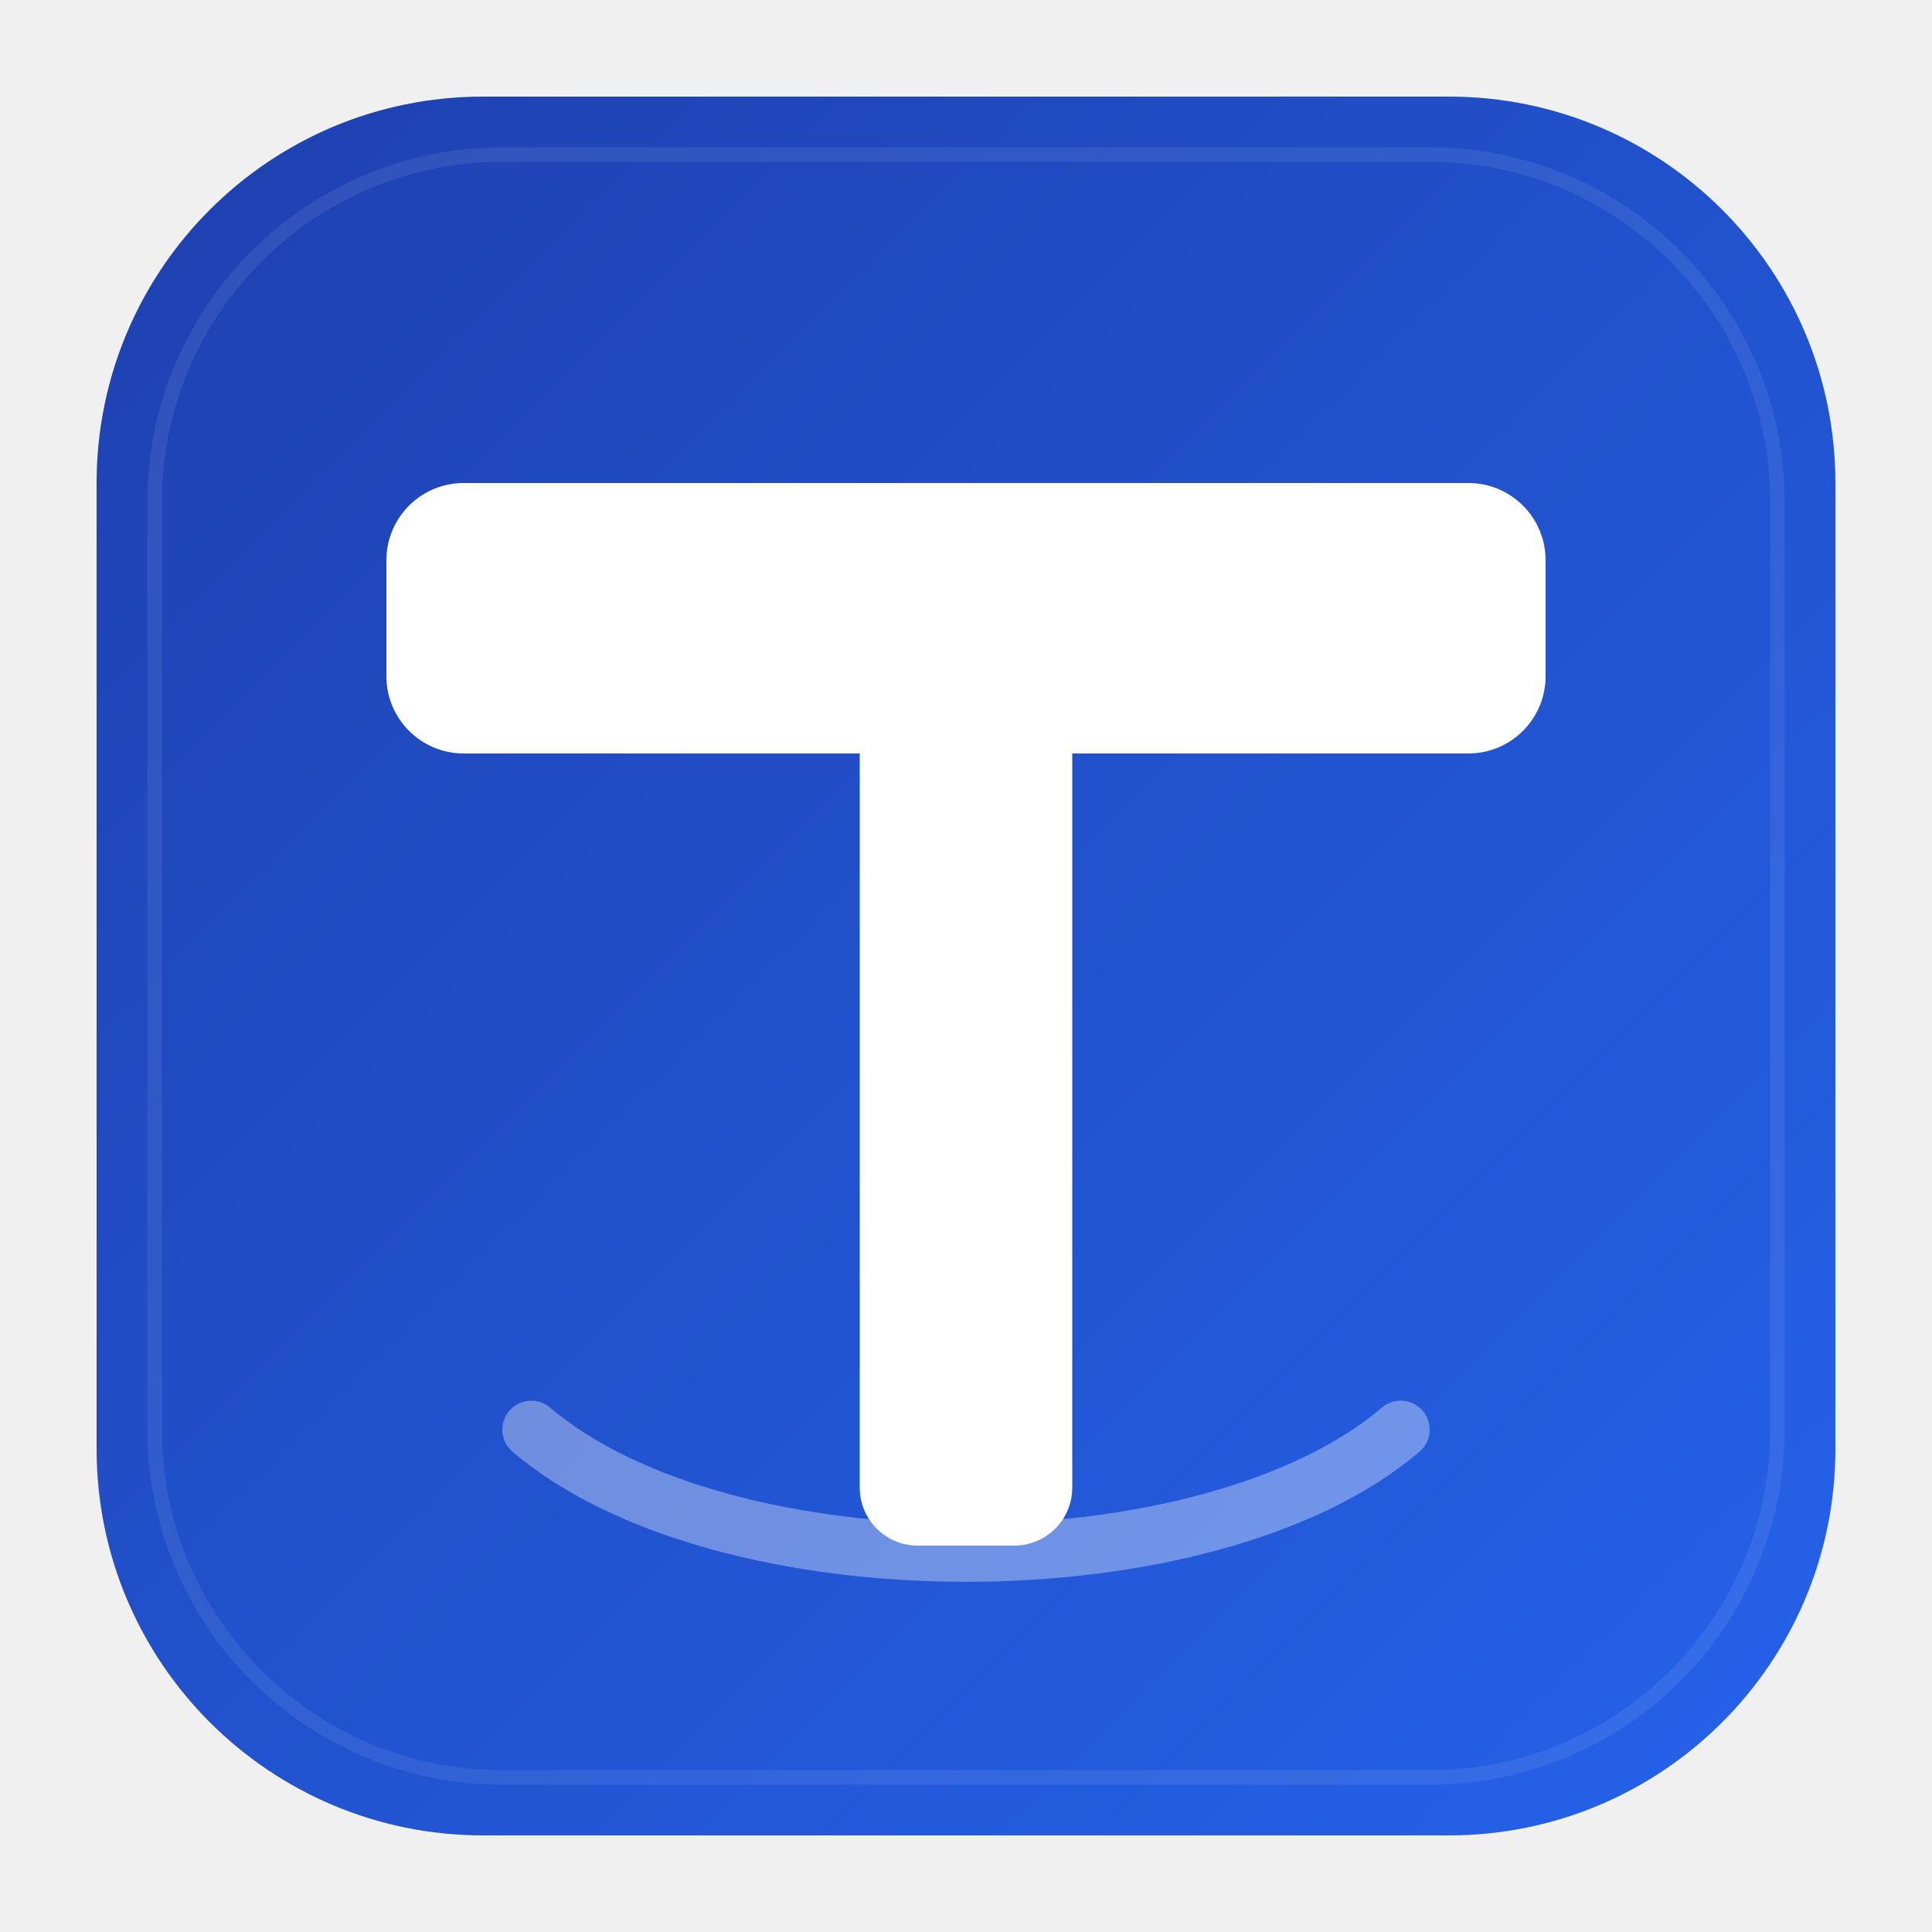
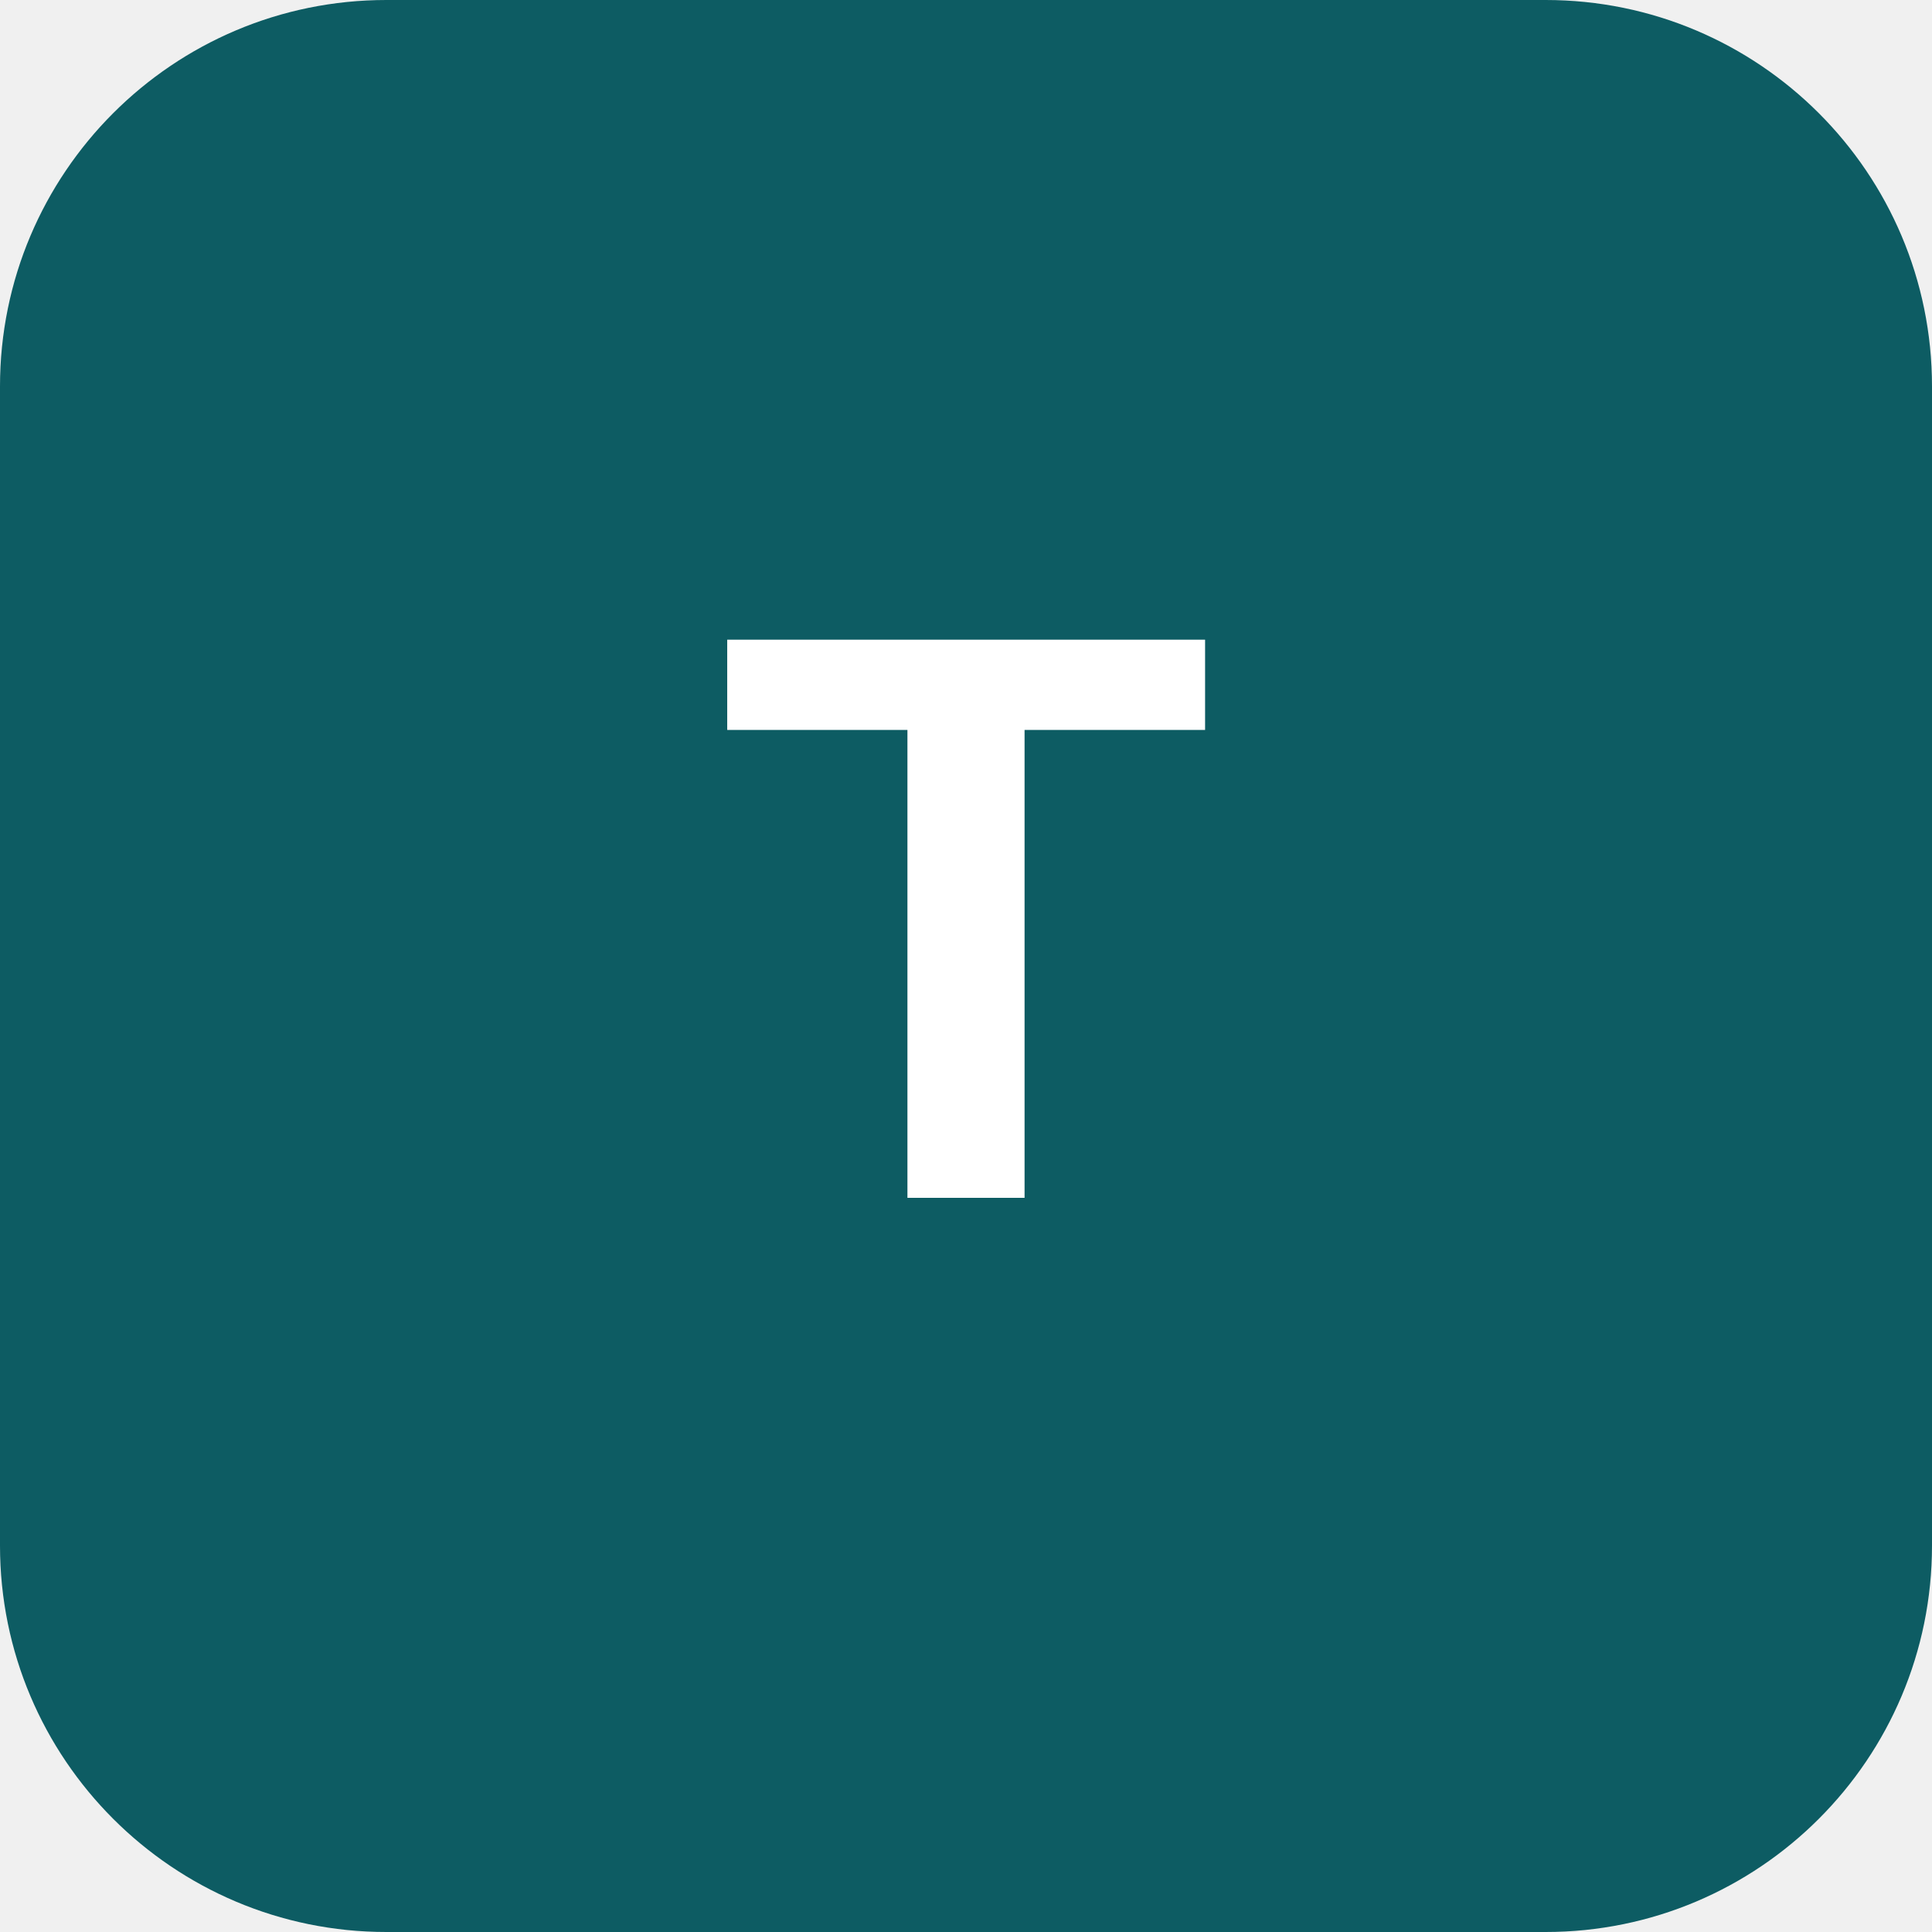
- <svg xmlns="http://www.w3.org/2000/svg" viewBox="0 0 200 200">
-   <defs>
-     <linearGradient id="bg" x1="0%" y1="0%" x2="100%" y2="100%">
-       <stop offset="0%" stop-color="#1E40AF" />
-       <stop offset="100%" stop-color="#2563EB" />
-     </linearGradient>
-     <linearGradient id="bgHover" x1="0%" y1="0%" x2="100%" y2="100%">
-       <stop offset="0%" stop-color="#1E3A8A" />
-       <stop offset="100%" stop-color="#1D4ED8" />
-     </linearGradient>
-     <style>
-       @keyframes traitPulse {
-         0%, 100% { transform: scaleY(1); }
-         50% { transform: scaleY(1.05); }
-       }
-       @keyframes traitSlide {
-         0% { stroke-dashoffset: 200; }
-         100% { stroke-dashoffset: 0; }
-       }
-       .trait-line { animation: traitSlide 1.5s ease-out forwards; }
-       .trait-bar { animation: traitPulse 3s ease-in-out infinite; transform-origin: center; }
-     </style>
-   </defs>
-   <rect x="10" y="10" width="180" height="180" rx="40" fill="url(#bg)" />
-   <rect x="16" y="16" width="168" height="168" rx="36" fill="none" stroke="rgba(255,255,255,0.08)" stroke-width="1.5" />
-   <rect x="89" y="50" width="22" height="110" rx="6" fill="white" />
-   <rect x="40" y="50" width="120" height="28" rx="8" fill="white" class="trait-bar" />
-   <path d="M55 148 C 75 165, 125 165, 145 148" fill="none" stroke="rgba(255,255,255,0.35)" stroke-width="6" stroke-linecap="round" class="trait-line" stroke-dasharray="200" />
-   <rect x="42" y="52" width="116" height="6" rx="3" fill="rgba(255,255,255,0.2)" />
+ <svg xmlns="http://www.w3.org/2000/svg" viewBox="0 0 100 100" width="100" height="100">
+   <rect width="100" height="100" rx="20" fill="#0D5C63" />
+   <text x="50" y="62" font-family="Arial, sans-serif" font-size="42" font-weight="bold" fill="white" text-anchor="middle">T</text>
</svg>
